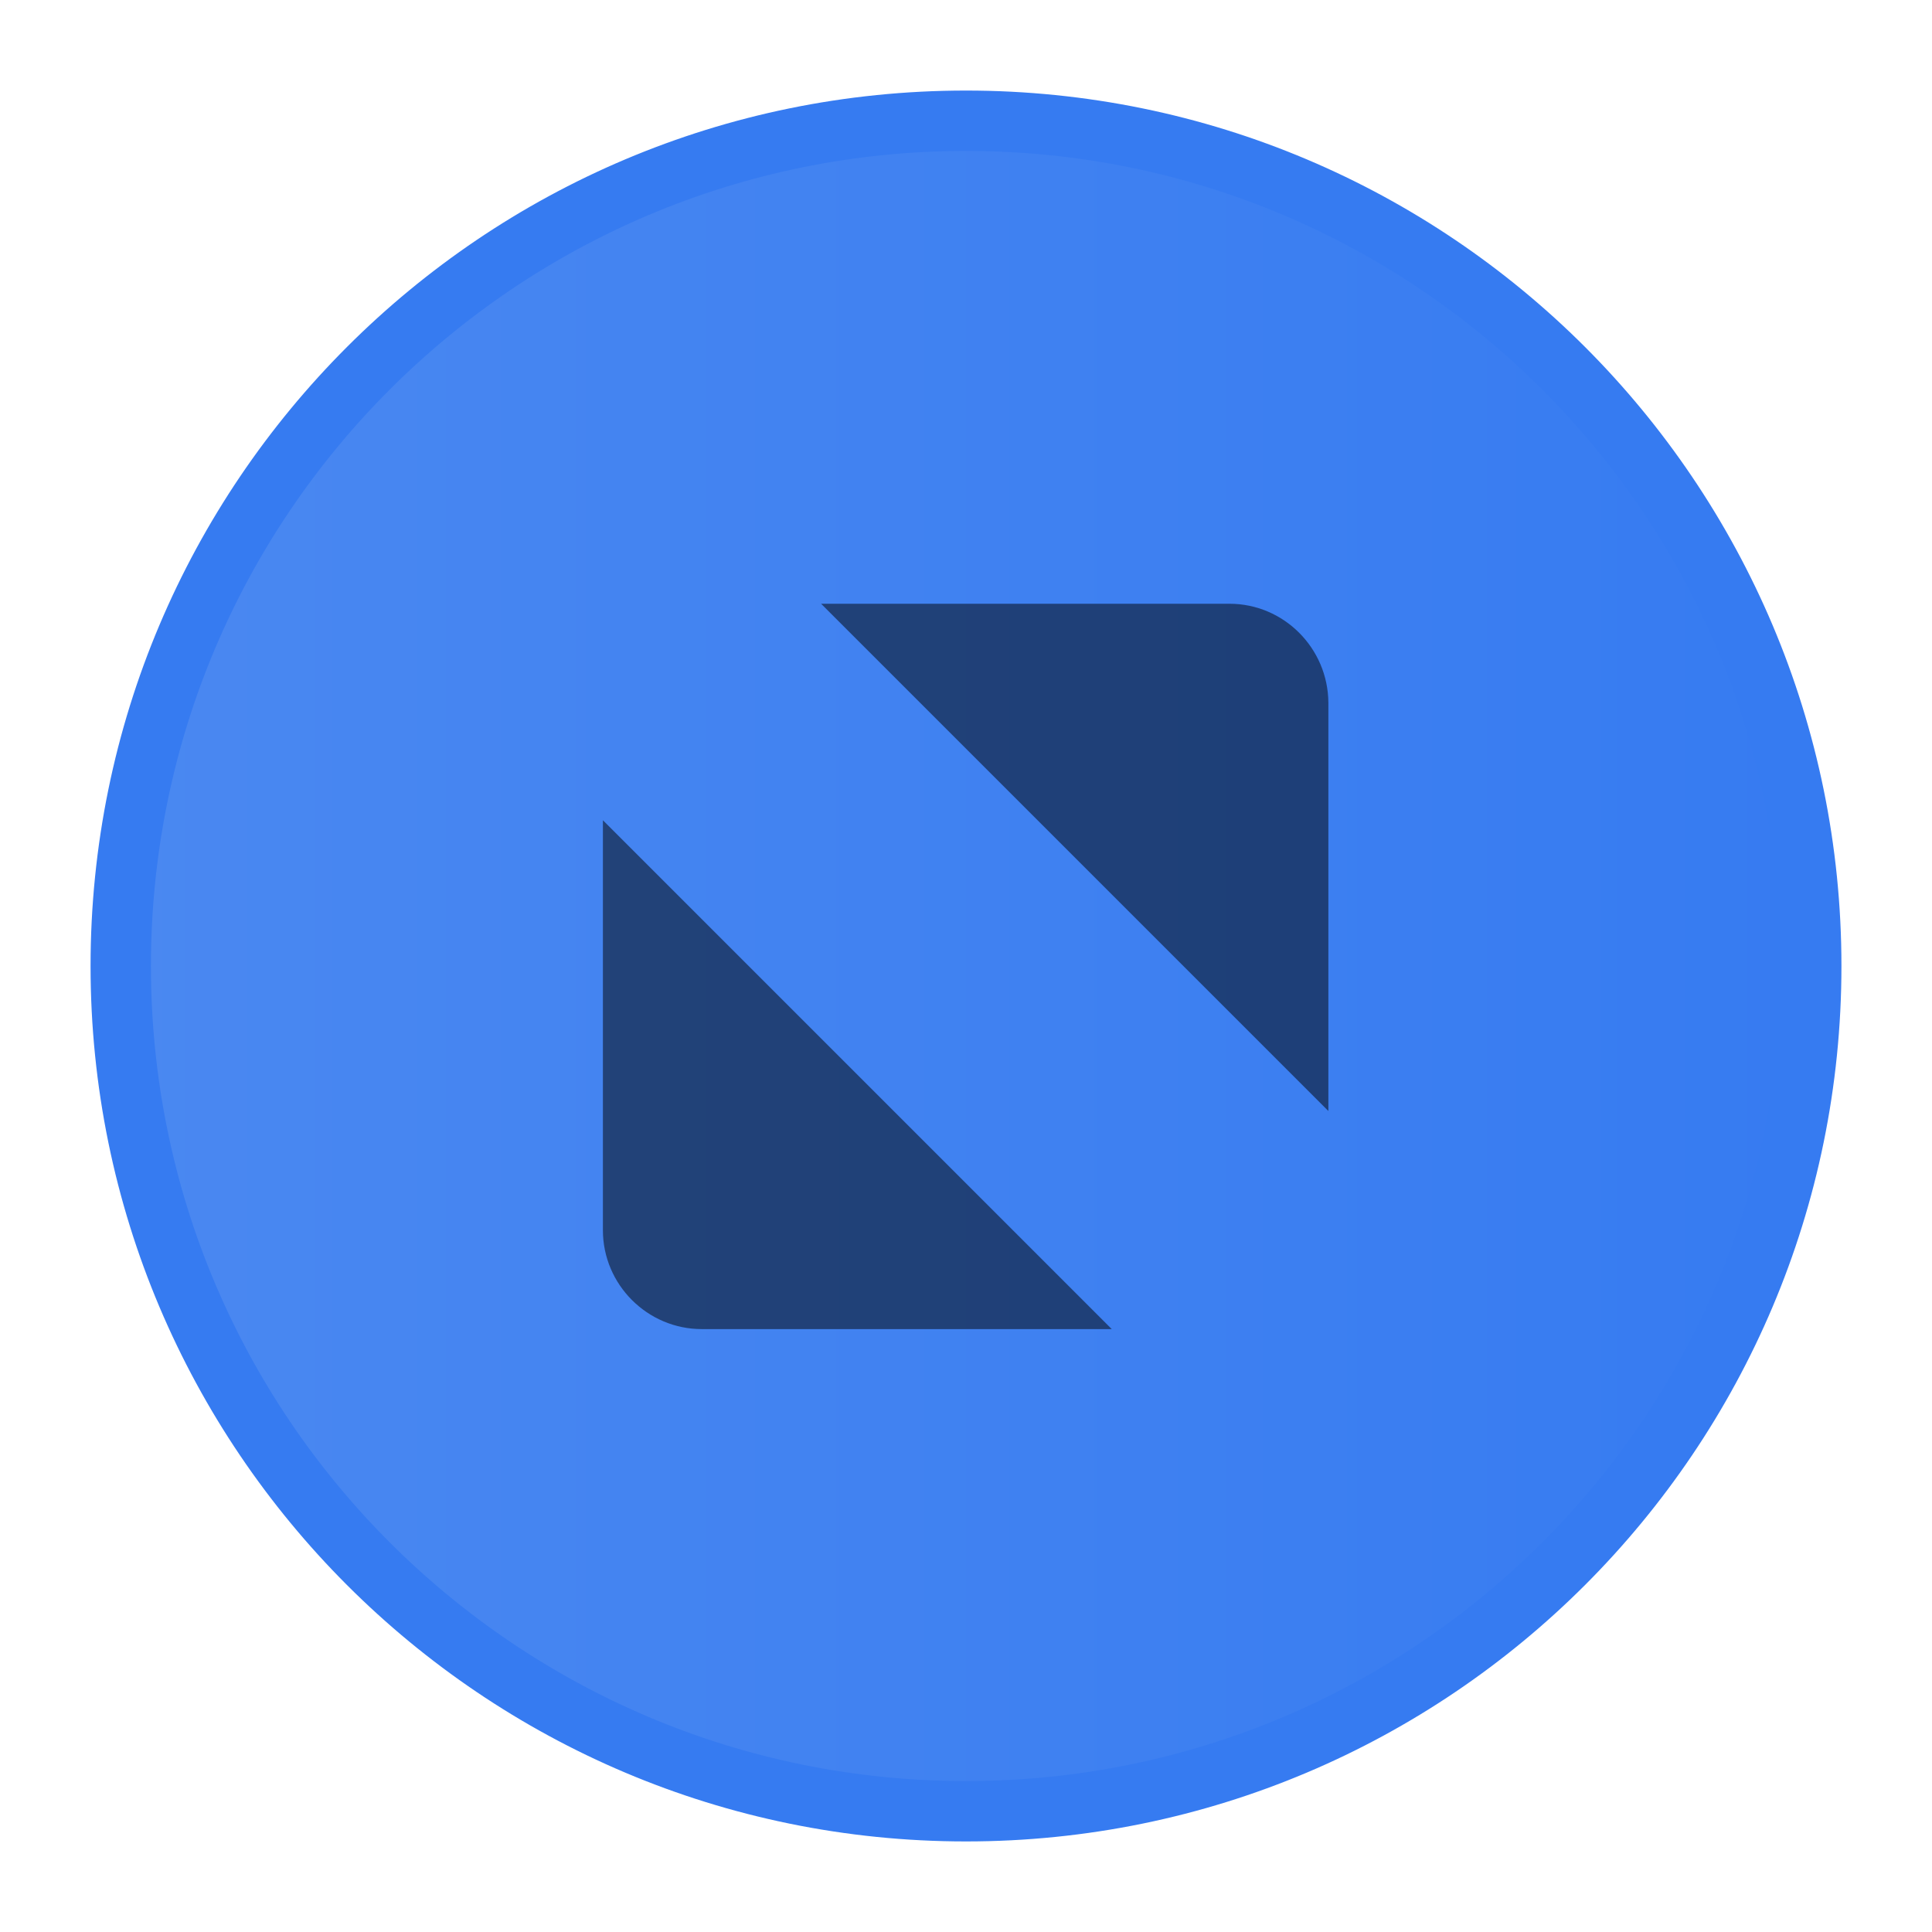
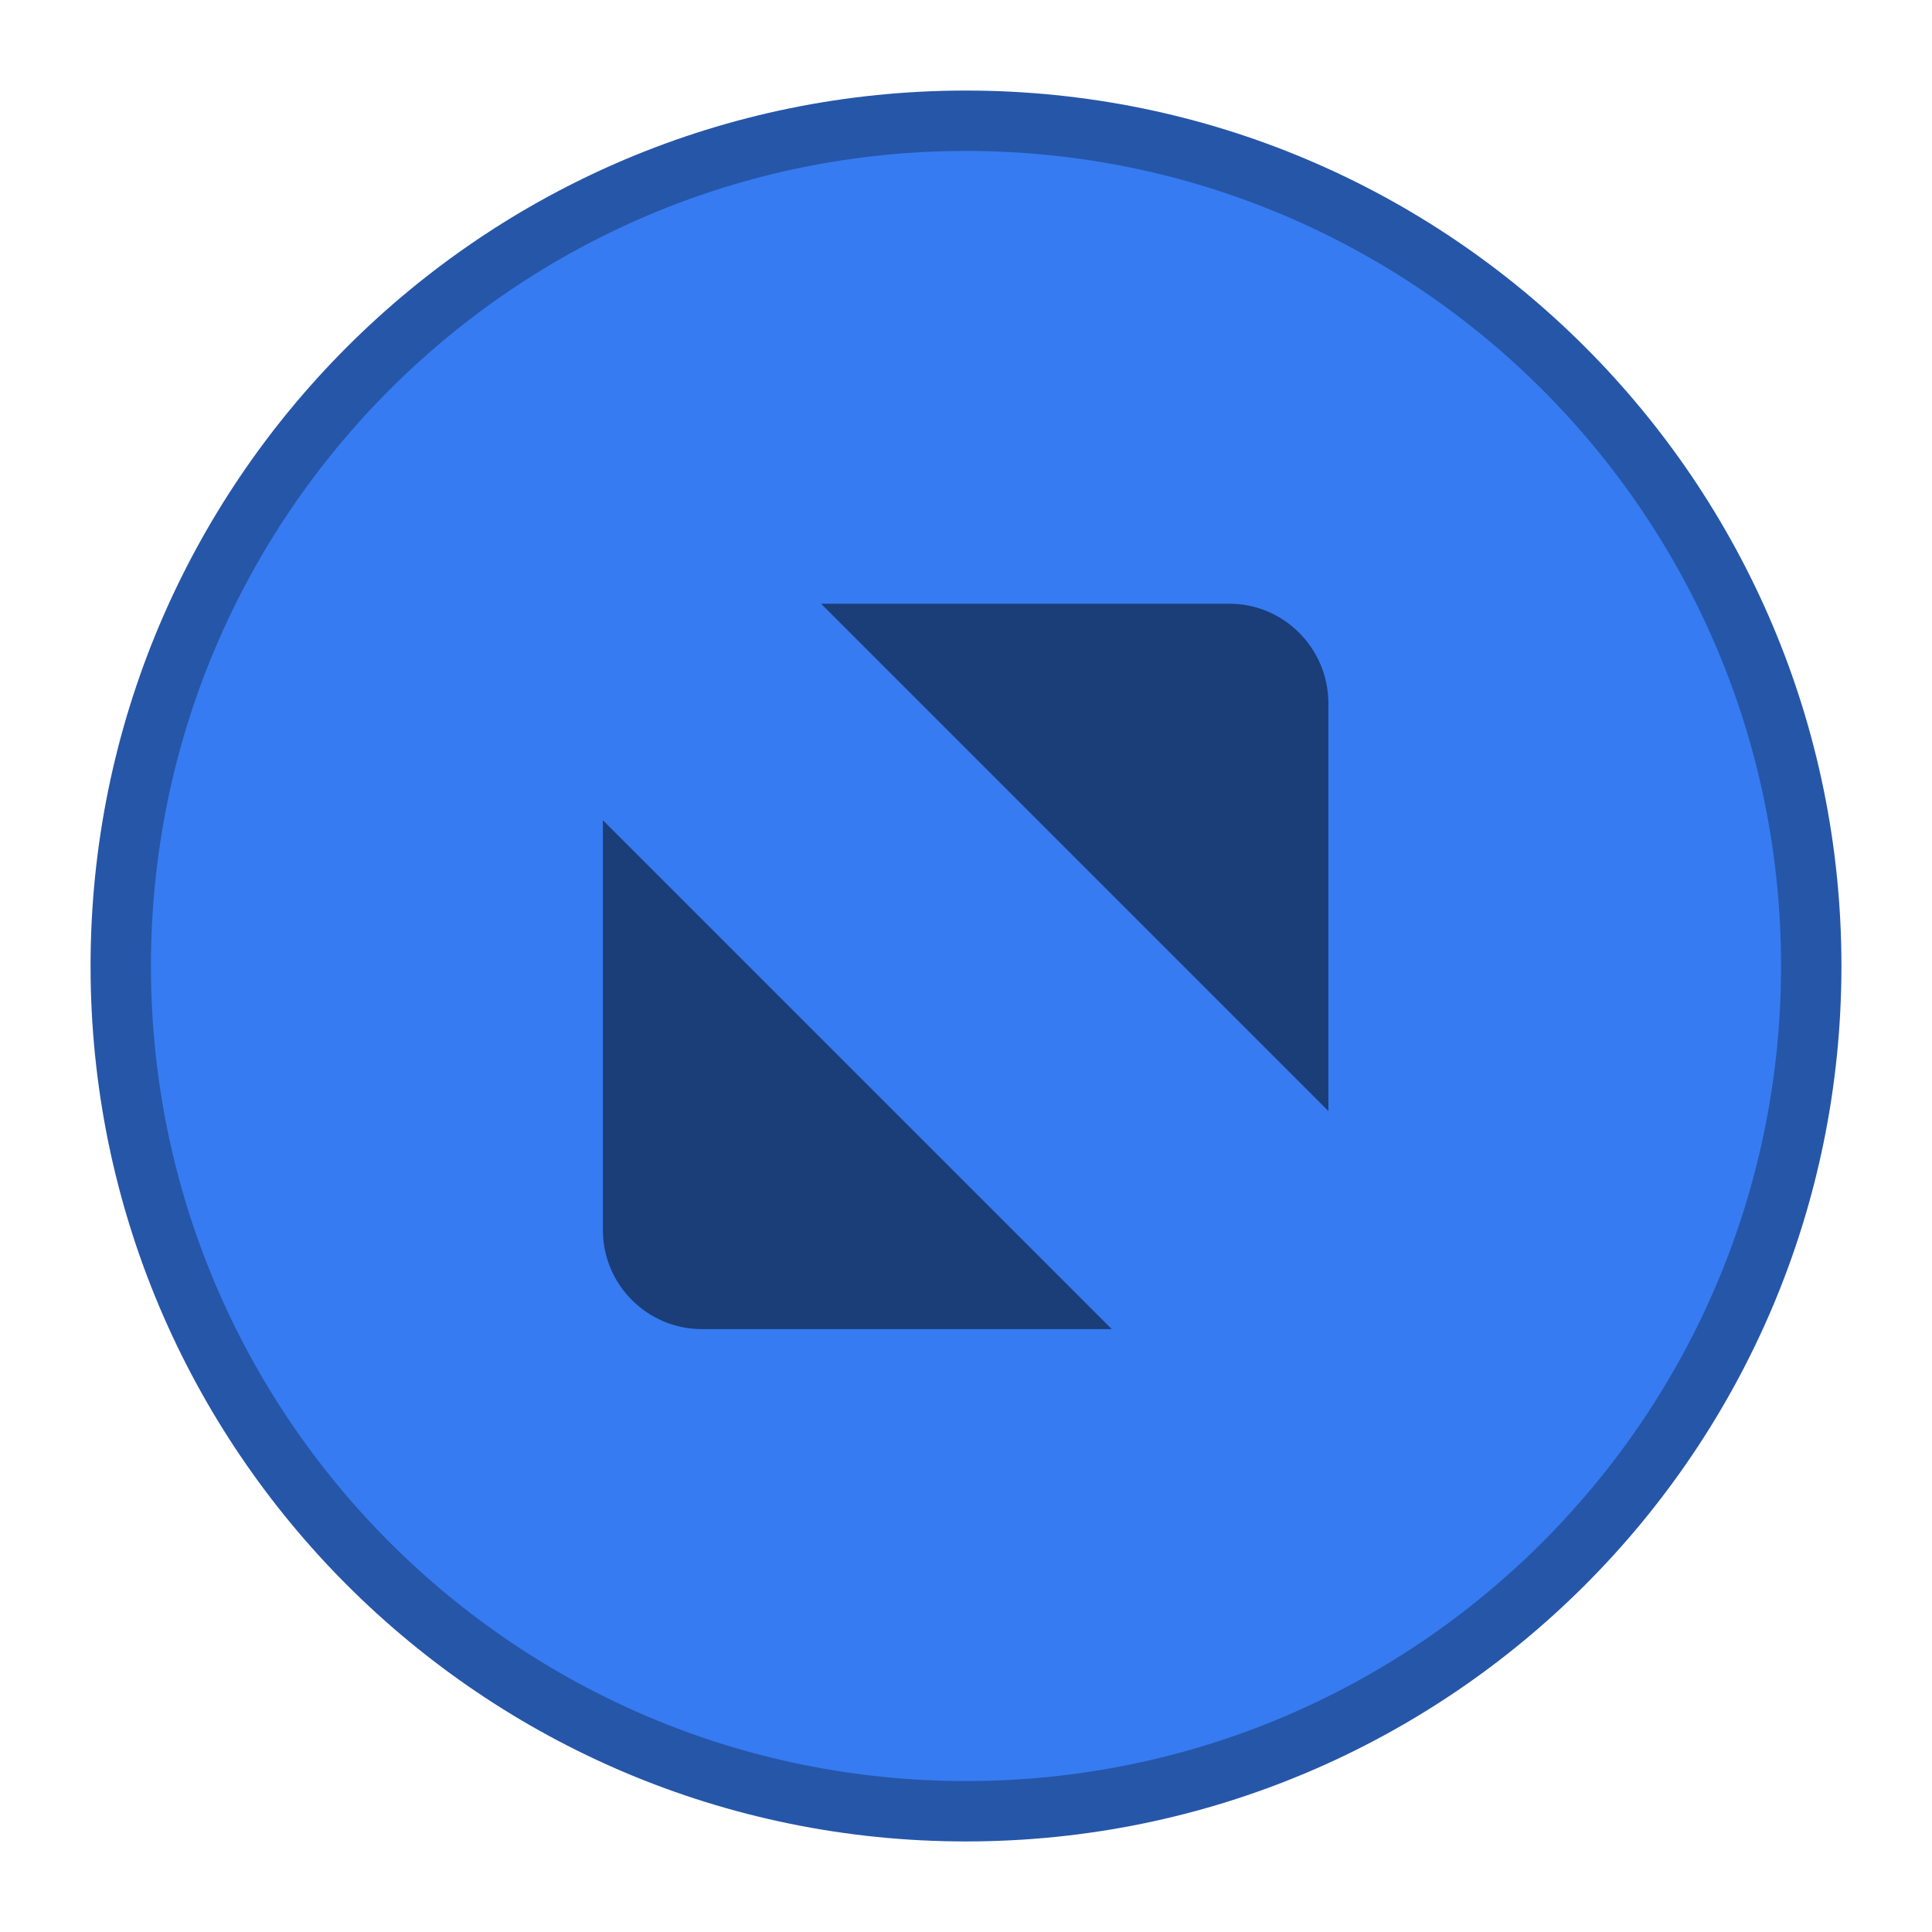
- <svg xmlns="http://www.w3.org/2000/svg" xmlns:xlink="http://www.w3.org/1999/xlink" id="svg1824" version="1.1" height="16" width="16">
-   <defs id="defs64">
-     <linearGradient id="app-menu">
-       <stop id="stop2" offset="0" style="stop-color:#5ebdab" />
-       <stop id="stop4" offset="1" style="stop-color:#19a187" />
-     </linearGradient>
-     <linearGradient id="close-button">
-       <stop id="stop7" offset="0" style="stop-color:#e15e5e" />
-       <stop id="stop9" offset="1" style="stop-color:#d41919" />
-     </linearGradient>
-     <linearGradient id="maximize-button">
-       <stop id="stop12" offset="0" style="stop-color:#72a2f4" />
-       <stop id="stop14" offset="1" style="stop-color:#367bf1" />
-     </linearGradient>
-     <linearGradient id="minimize-button">
-       <stop id="stop17" offset="0" style="stop-color:#fea44c" />
-       <stop id="stop19" offset="1" style="stop-color:#fd7d00" />
-     </linearGradient>
-     <linearGradient id="app-menu-dark">
-       <stop id="stop22" offset="0" style="stop-color:#47b49f" />
-       <stop id="stop24" offset="1" style="stop-color:#19a187" />
-     </linearGradient>
-     <linearGradient id="close-button-dark">
-       <stop id="stop27" offset="0" style="stop-color:#dd4747" />
-       <stop id="stop29" offset="1" style="stop-color:#d41919" />
-     </linearGradient>
-     <linearGradient id="maximize-button-dark">
-       <stop id="stop32" offset="0" style="stop-color:#4a88f1" />
-       <stop id="stop34" offset="1" style="stop-color:#367bf1" />
-     </linearGradient>
-     <linearGradient id="minimize-button-dark">
-       <stop id="stop37" offset="0" style="stop-color:#fd9733" />
-       <stop id="stop39" offset="1" style="stop-color:#fd7d00" />
-     </linearGradient>
-     <linearGradient xlink:href="#minimize-button" gradientUnits="userSpaceOnUse" y2="-177.63" y1="-177.63" x2="602" x1="588" id="linearGradient1827" />
-     <linearGradient xlink:href="#maximize-button" gradientUnits="userSpaceOnUse" y2="-177.63" y1="-177.63" x2="631" x1="617" id="linearGradient1845" />
-     <linearGradient xlink:href="#minimize-button-dark" gradientUnits="userSpaceOnUse" y2="-177.64" y1="-177.64" x2="602" x1="588" id="linearGradient1859" />
-     <linearGradient xlink:href="#minimize-button-dark" gradientUnits="userSpaceOnUse" y2="99" y1="99" x2="381" x1="367" id="linearGradient1861" />
-     <linearGradient xlink:href="#minimize-button-dark" gradientUnits="userSpaceOnUse" y2="116" y1="116" x2="381" x1="367" id="linearGradient1863" />
-     <linearGradient xlink:href="#minimize-button" gradientUnits="userSpaceOnUse" y2="255" y1="255" x2="1383" x1="1369" id="linearGradient1865" />
-     <linearGradient xlink:href="#minimize-button" gradientUnits="userSpaceOnUse" y2="99" y1="99" x2="139" x1="125" id="linearGradient1867" />
-     <linearGradient xlink:href="#maximize-button-dark" gradientUnits="userSpaceOnUse" y2="116" y1="116" x2="401" x1="387" id="linearGradient1877" />
-     <linearGradient xlink:href="#maximize-button-dark" gradientUnits="userSpaceOnUse" y2="99" y1="99" x2="401" x1="387" id="linearGradient1879" />
-     <linearGradient xlink:href="#maximize-button" gradientUnits="userSpaceOnUse" y2="255" y1="255" x2="1383" x1="1369" id="linearGradient1881" />
-     <linearGradient xlink:href="#maximize-button" gradientUnits="userSpaceOnUse" y2="99" y1="99" x2="159" x1="145" id="linearGradient1883" />
-     <linearGradient xlink:href="#close-button" gradientUnits="userSpaceOnUse" y2="65" y1="65" x2="179" x1="165" id="linearGradient1891" />
-     <linearGradient xlink:href="#close-button-dark" gradientUnits="userSpaceOnUse" y2="65" y1="65" x2="421" x1="407" id="linearGradient1901" />
-     <linearGradient xlink:href="#close-button-dark" gradientUnits="userSpaceOnUse" y2="99" y1="99" x2="421" x1="407" id="linearGradient1903" />
-     <linearGradient xlink:href="#close-button-dark" gradientUnits="userSpaceOnUse" y2="116" y1="116" x2="421" x1="407" id="linearGradient1905" />
-     <linearGradient xlink:href="#close-button" gradientUnits="userSpaceOnUse" y2="255" y1="255" x2="1383" x1="1369" id="linearGradient1907" />
-     <linearGradient xlink:href="#close-button" gradientUnits="userSpaceOnUse" y2="99" y1="99" x2="179" x1="165" id="linearGradient1909" />
-     <linearGradient xlink:href="#app-menu" gradientUnits="userSpaceOnUse" y2="65" y1="65" x2="179" x1="165" id="linearGradient1916" />
-     <linearGradient xlink:href="#app-menu" gradientUnits="userSpaceOnUse" gradientTransform="translate(20)" y2="99" y1="99" x2="179" x1="165" id="linearGradient2049" />
-     <linearGradient xlink:href="#maximize-button-dark" gradientUnits="userSpaceOnUse" y2="-177.63" y1="-177.63" x2="631" x1="617" id="linearGradient1953" />
-     <linearGradient xlink:href="#app-menu-dark" gradientUnits="userSpaceOnUse" gradientTransform="translate(20)" y2="99" y1="99" x2="179" x1="165" id="linearGradient1963" />
-     <linearGradient xlink:href="#app-menu-dark" gradientUnits="userSpaceOnUse" y2="65" y1="65" x2="179" x1="165" id="linearGradient1967" />
-     <linearGradient y2="99" x2="179" y1="99" x1="165" gradientTransform="translate(20)" gradientUnits="userSpaceOnUse" id="linearGradient1830" xlink:href="#app-menu" />
-     <linearGradient y2="99" x2="179" y1="99" x1="165" gradientTransform="translate(20)" gradientUnits="userSpaceOnUse" id="linearGradient1832" xlink:href="#app-menu-dark" />
-   </defs>
+ <svg xmlns="http://www.w3.org/2000/svg" id="svg1760" version="1.1" height="16" width="16">
+   <defs id="defs1764" />
  <g transform="translate(-513,185.64)" id="titlebutton-maximize-hover-dark">
-     <g id="g1162" transform="translate(-781,-432.64)">
-       <path id="path1160" style="fill:url(#linearGradient1879);stroke:#367bf1;stroke-width:0.5" d="m 394,92 c -3.866,0 -7,3.134 -7,7 0,3.866 3.134,7 7,7 3.866,0 7,-3.134 7,-7 0,-3.866 -3.134,-7 -7,-7 z" transform="translate(908,156)" />
+     <g id="g1098" transform="translate(-781,-432.64)">
+       <path id="path1096" style="fill:#367bf1;stroke:#2656a8;stroke-width:0.5" d="m 394,92 c -3.866,0 -7,3.134 -7,7 0,3.866 3.134,7 7,7 3.866,0 7,-3.134 7,-7 0,-3.866 -3.134,-7 -7,-7 z" transform="translate(908,156)" />
    </g>
-     <rect id="rect1164" style="fill:none" height="16" width="16" y="-185.64" x="513" />
-     <path id="path1166" style="opacity:0.5;fill-rule:evenodd" d="m 519.8,-180.64 h 3.382 c 0.45,0 0.816,0.368 0.819,0.819 v 3.382 z m 2.407,6.007 h -3.395 c -0.45,0 -0.819,-0.368 -0.819,-0.819 v -3.395 l 4.214,4.214" />
+     <rect id="rect1100" style="fill:none" height="16" width="16" y="-185.64" x="513" />
+     <path id="path1102" style="opacity:0.5;fill-rule:evenodd" d="m 519.8,-180.64 h 3.382 c 0.45,0 0.816,0.368 0.819,0.819 v 3.382 z m 2.407,6.007 h -3.395 c -0.45,0 -0.819,-0.368 -0.819,-0.819 v -3.395 l 4.214,4.214" />
  </g>
</svg>
